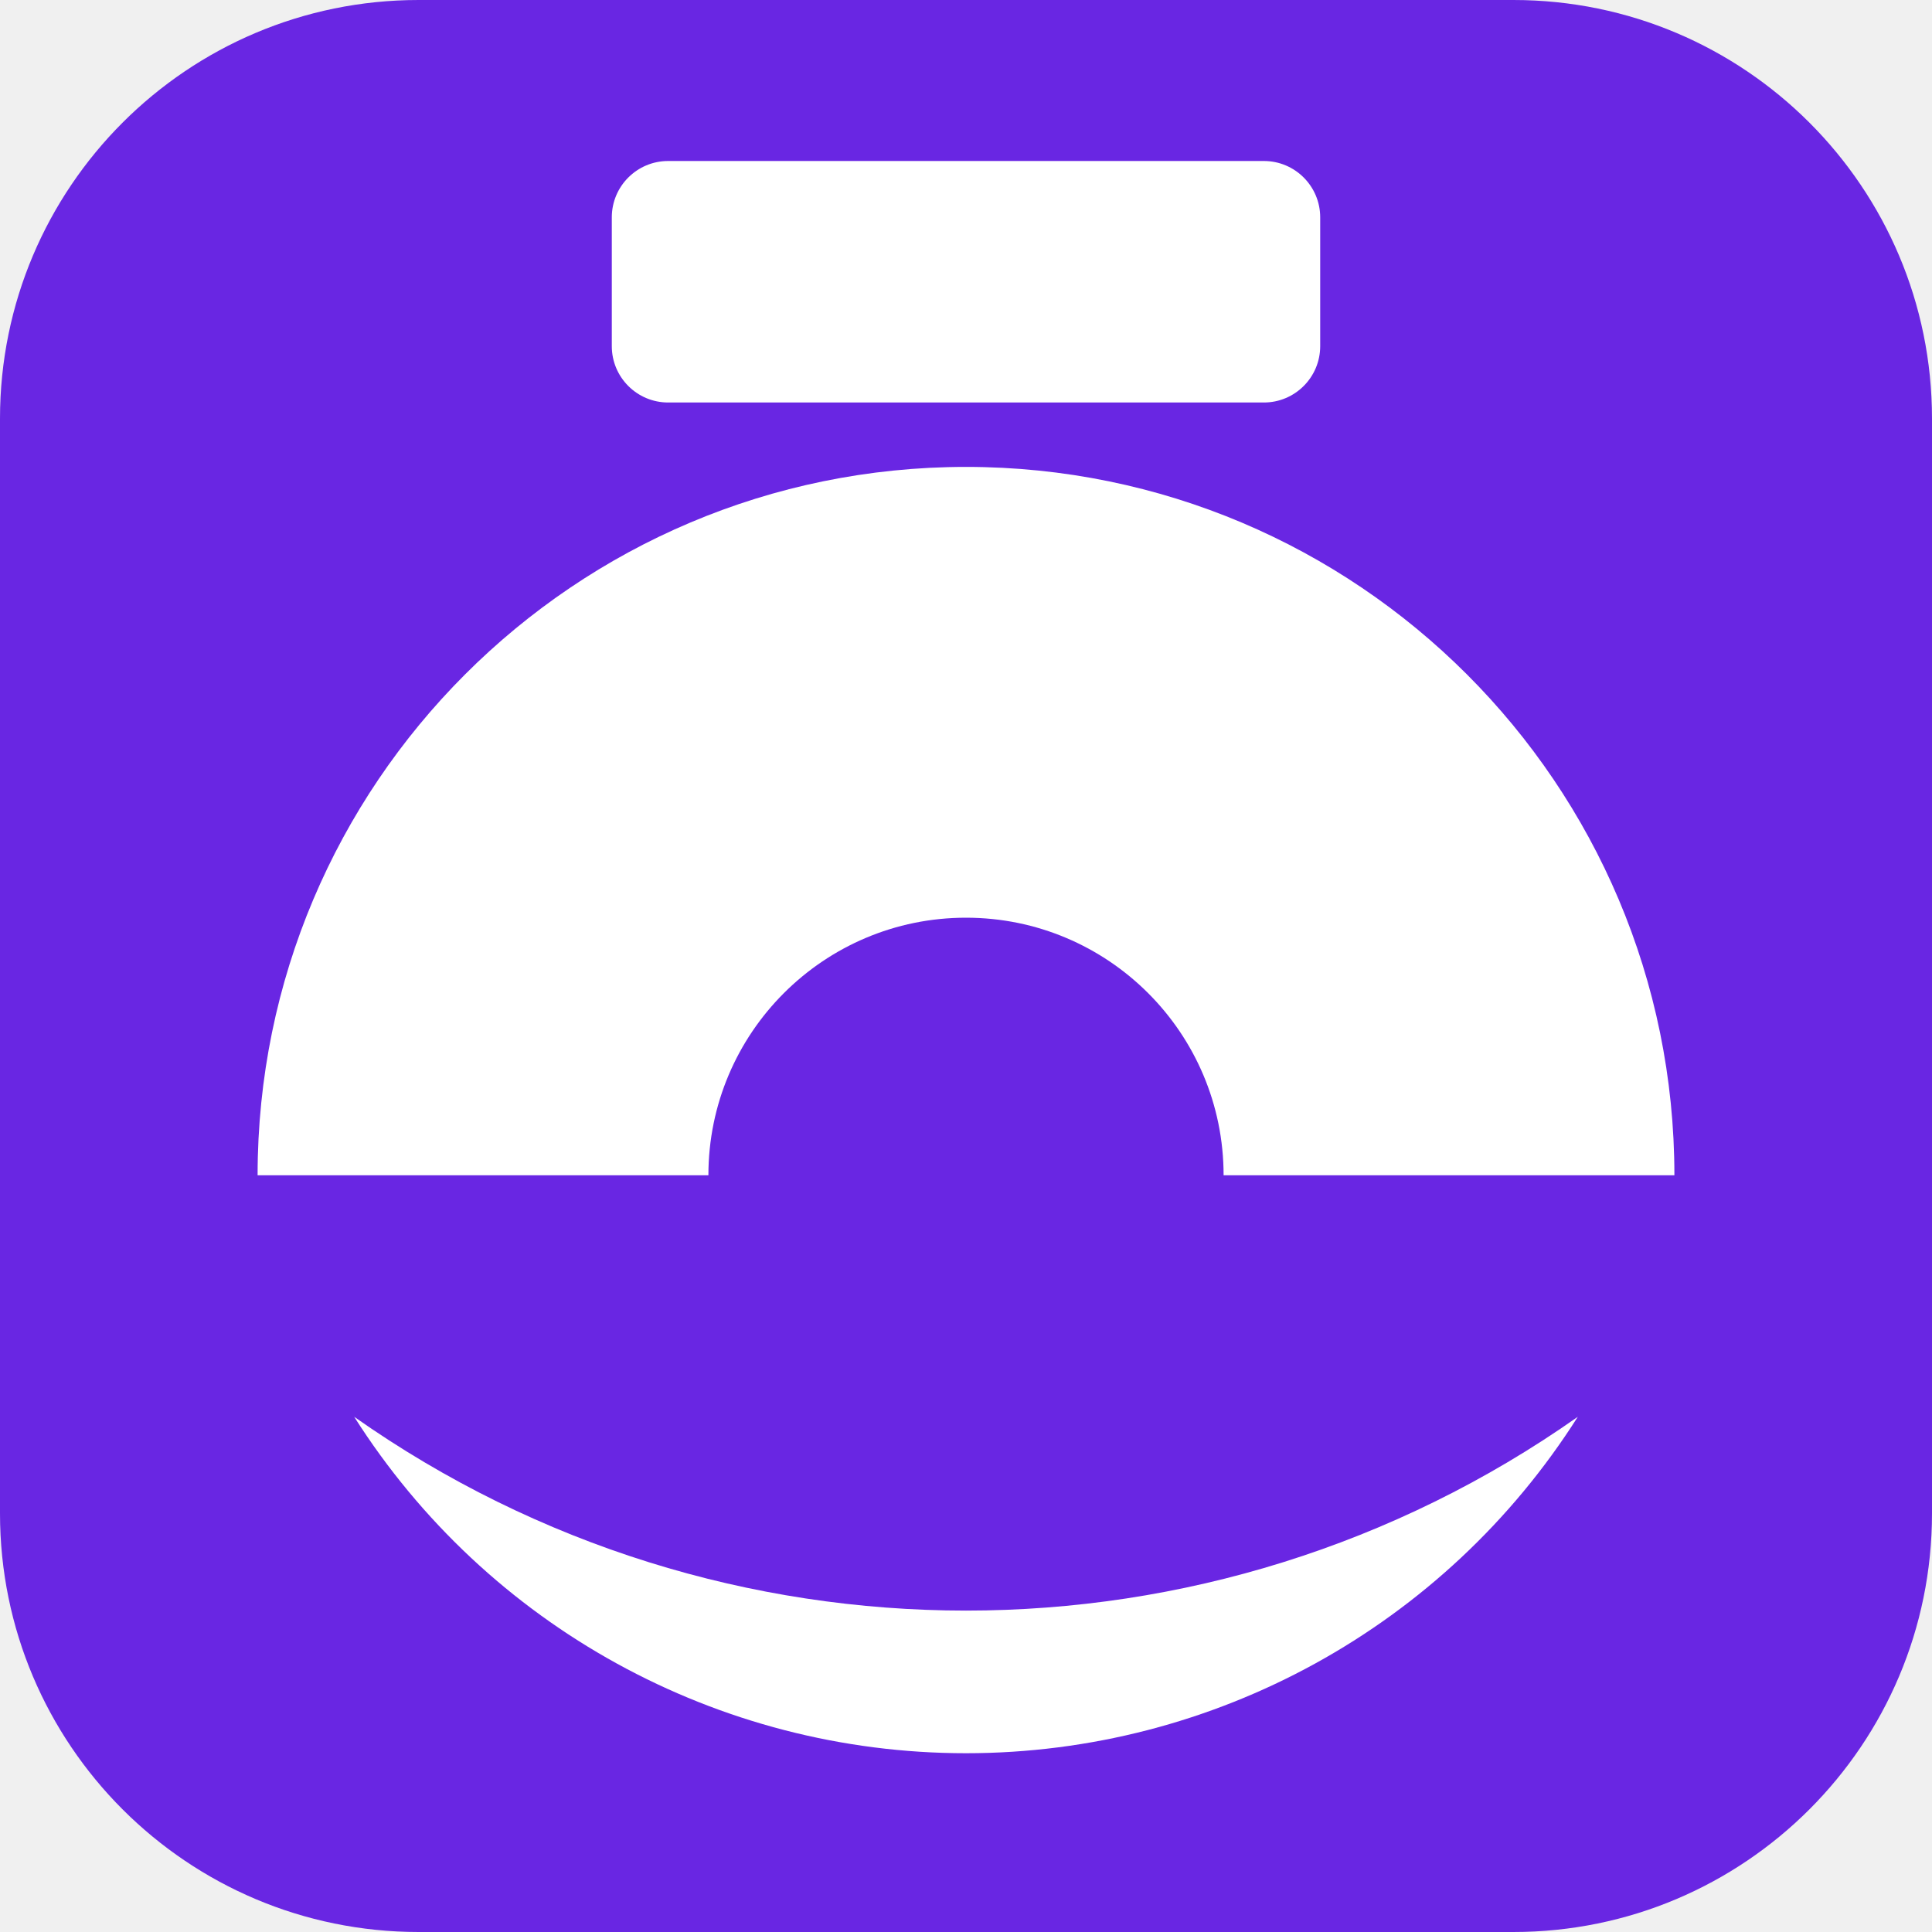
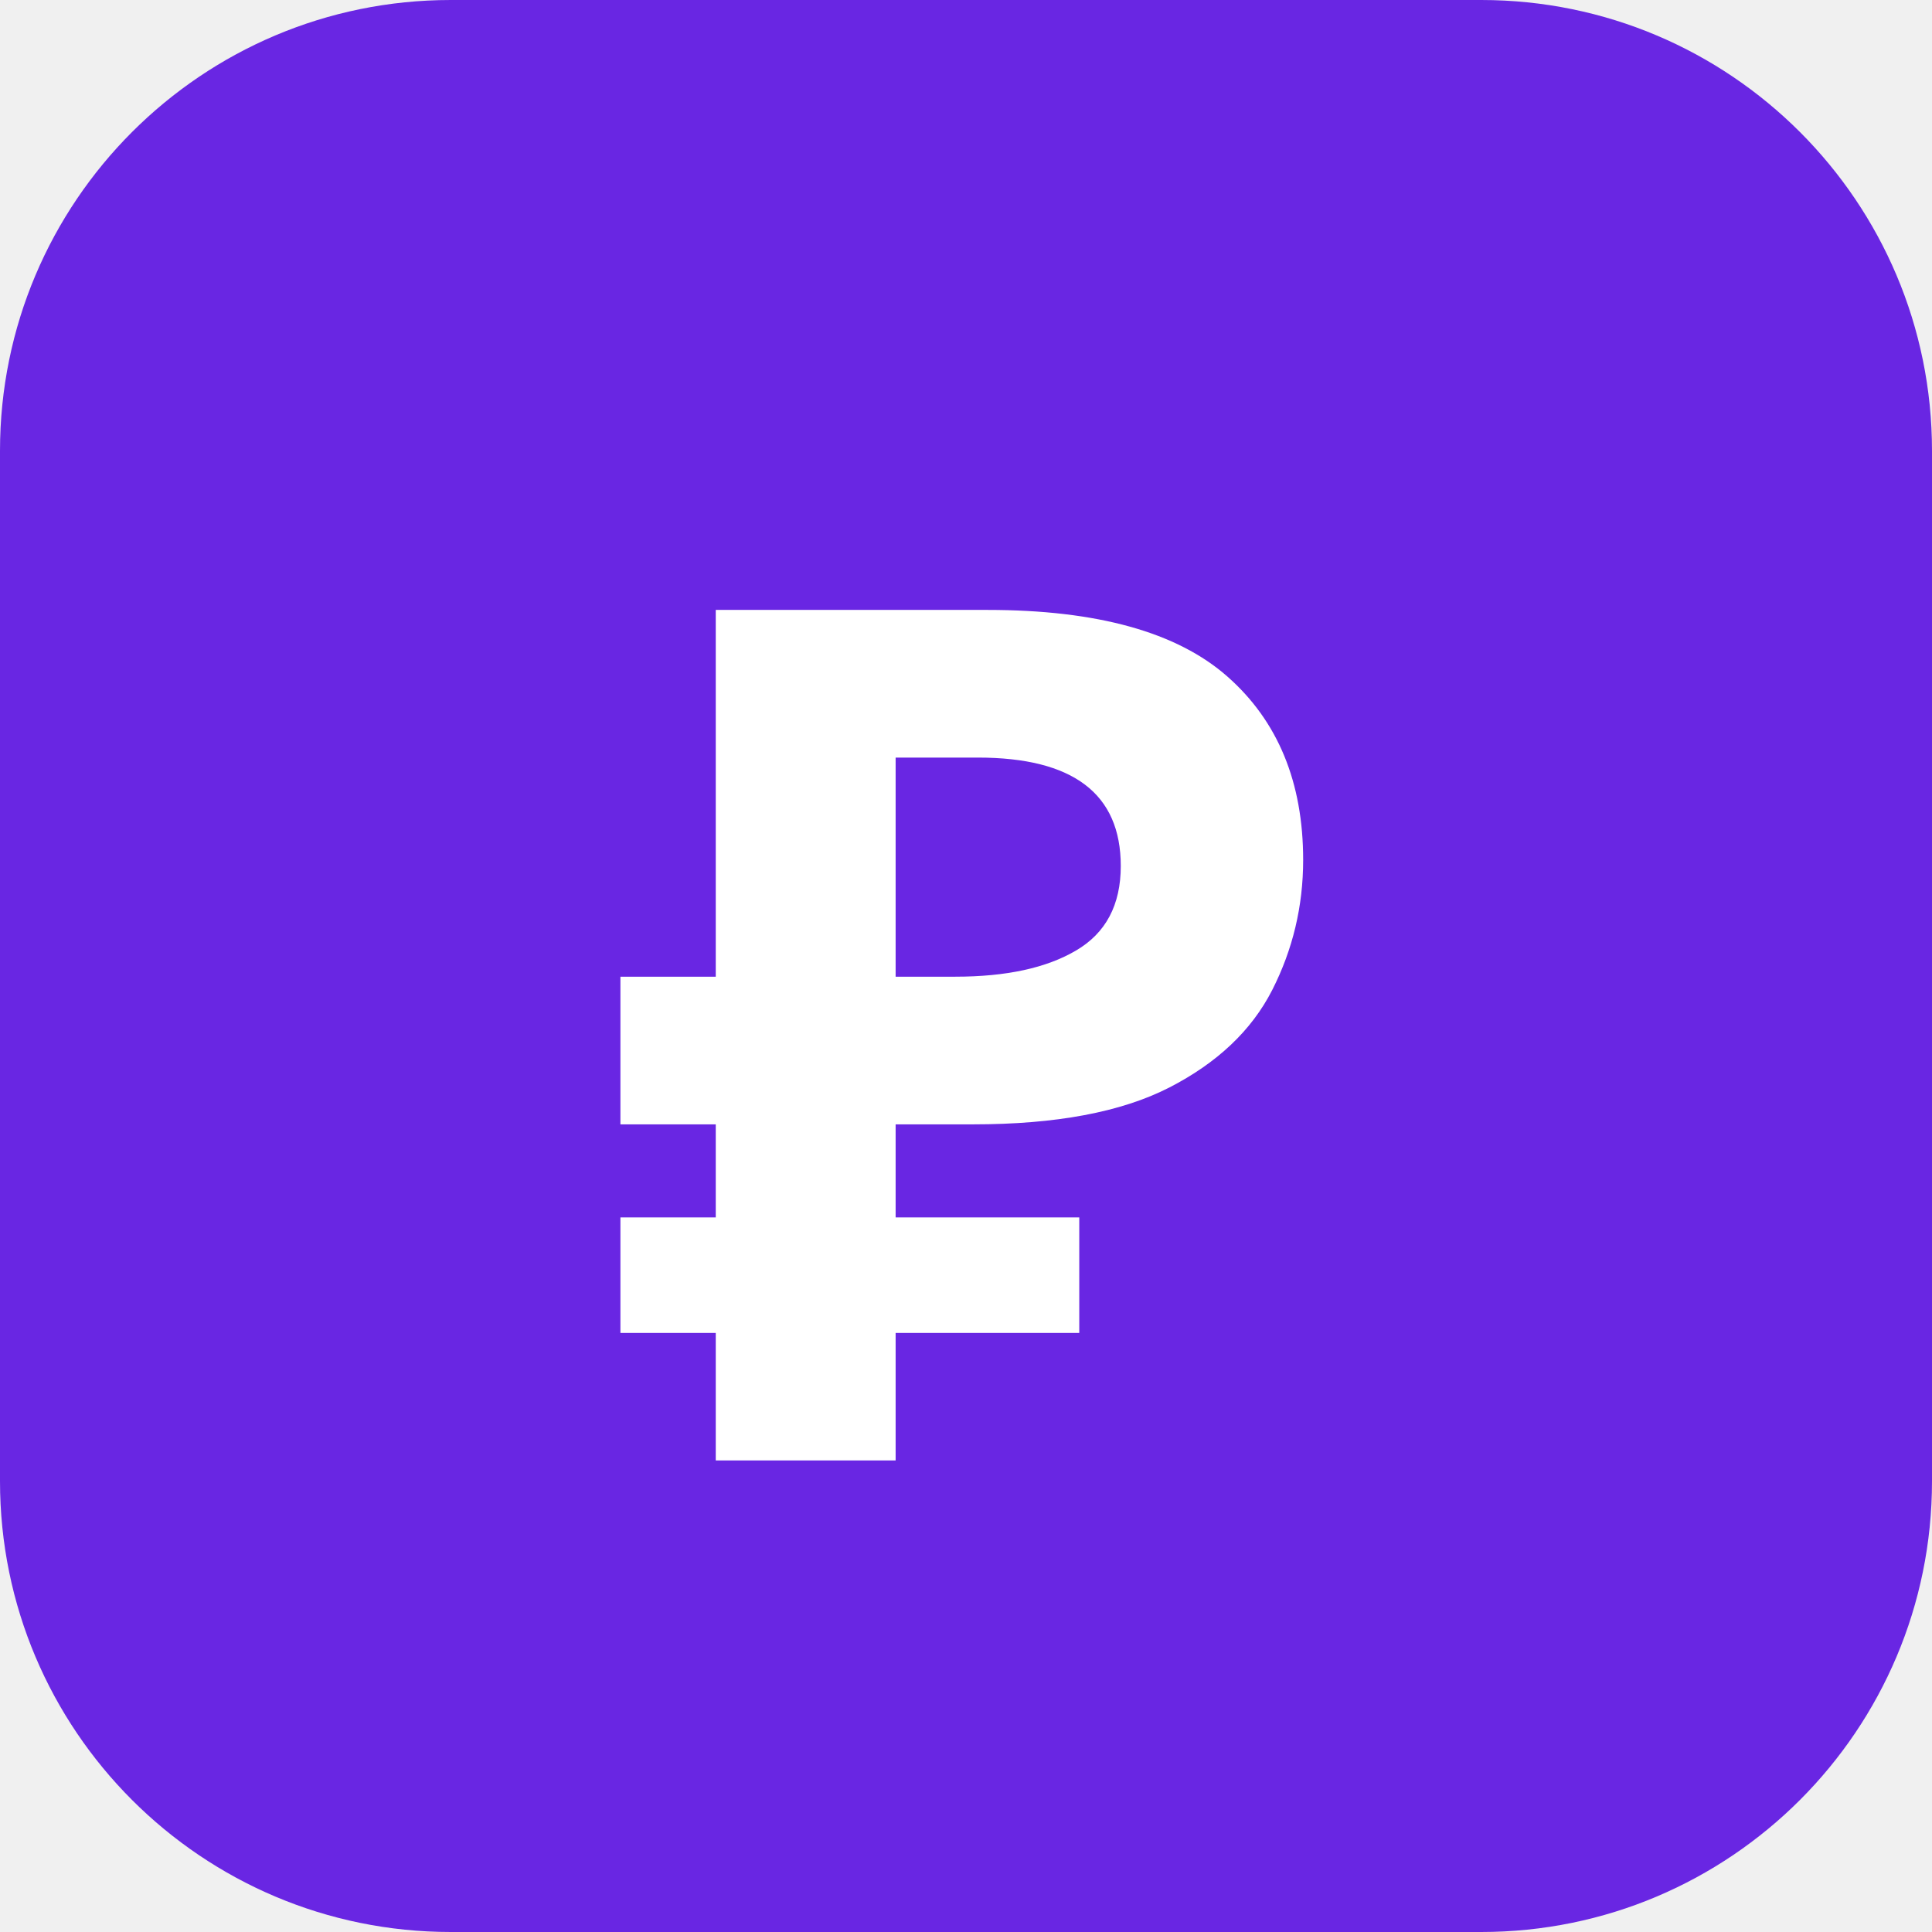
<svg xmlns="http://www.w3.org/2000/svg" viewBox="0 0 120 120">
-   <rect width="120" height="120" rx="26" fill="#6926E3" />
-   <g fill="#ffffff">
-     <rect x="38" y="10" width="44" height="15" rx="3.5" />
-     <path fill-rule="evenodd" d="M16,73 A44,44 0 0 1 104,73 Z M44,73 A16,16 0 0 1 76,73 Z" />
-     <path d="M22,88 A45,45 0 0 0 98,88 A66,66 0 0 1 22,88 Z" />
-   </g>
+   <rect width="120" height="120" rx="28" fill="#6926E3" />
+   <text x="60" y="62" font-family="Arial, Helvetica, sans-serif" font-size="74" font-weight="700" fill="#ffffff" text-anchor="middle" dominant-baseline="central">₽</text>
</svg>
